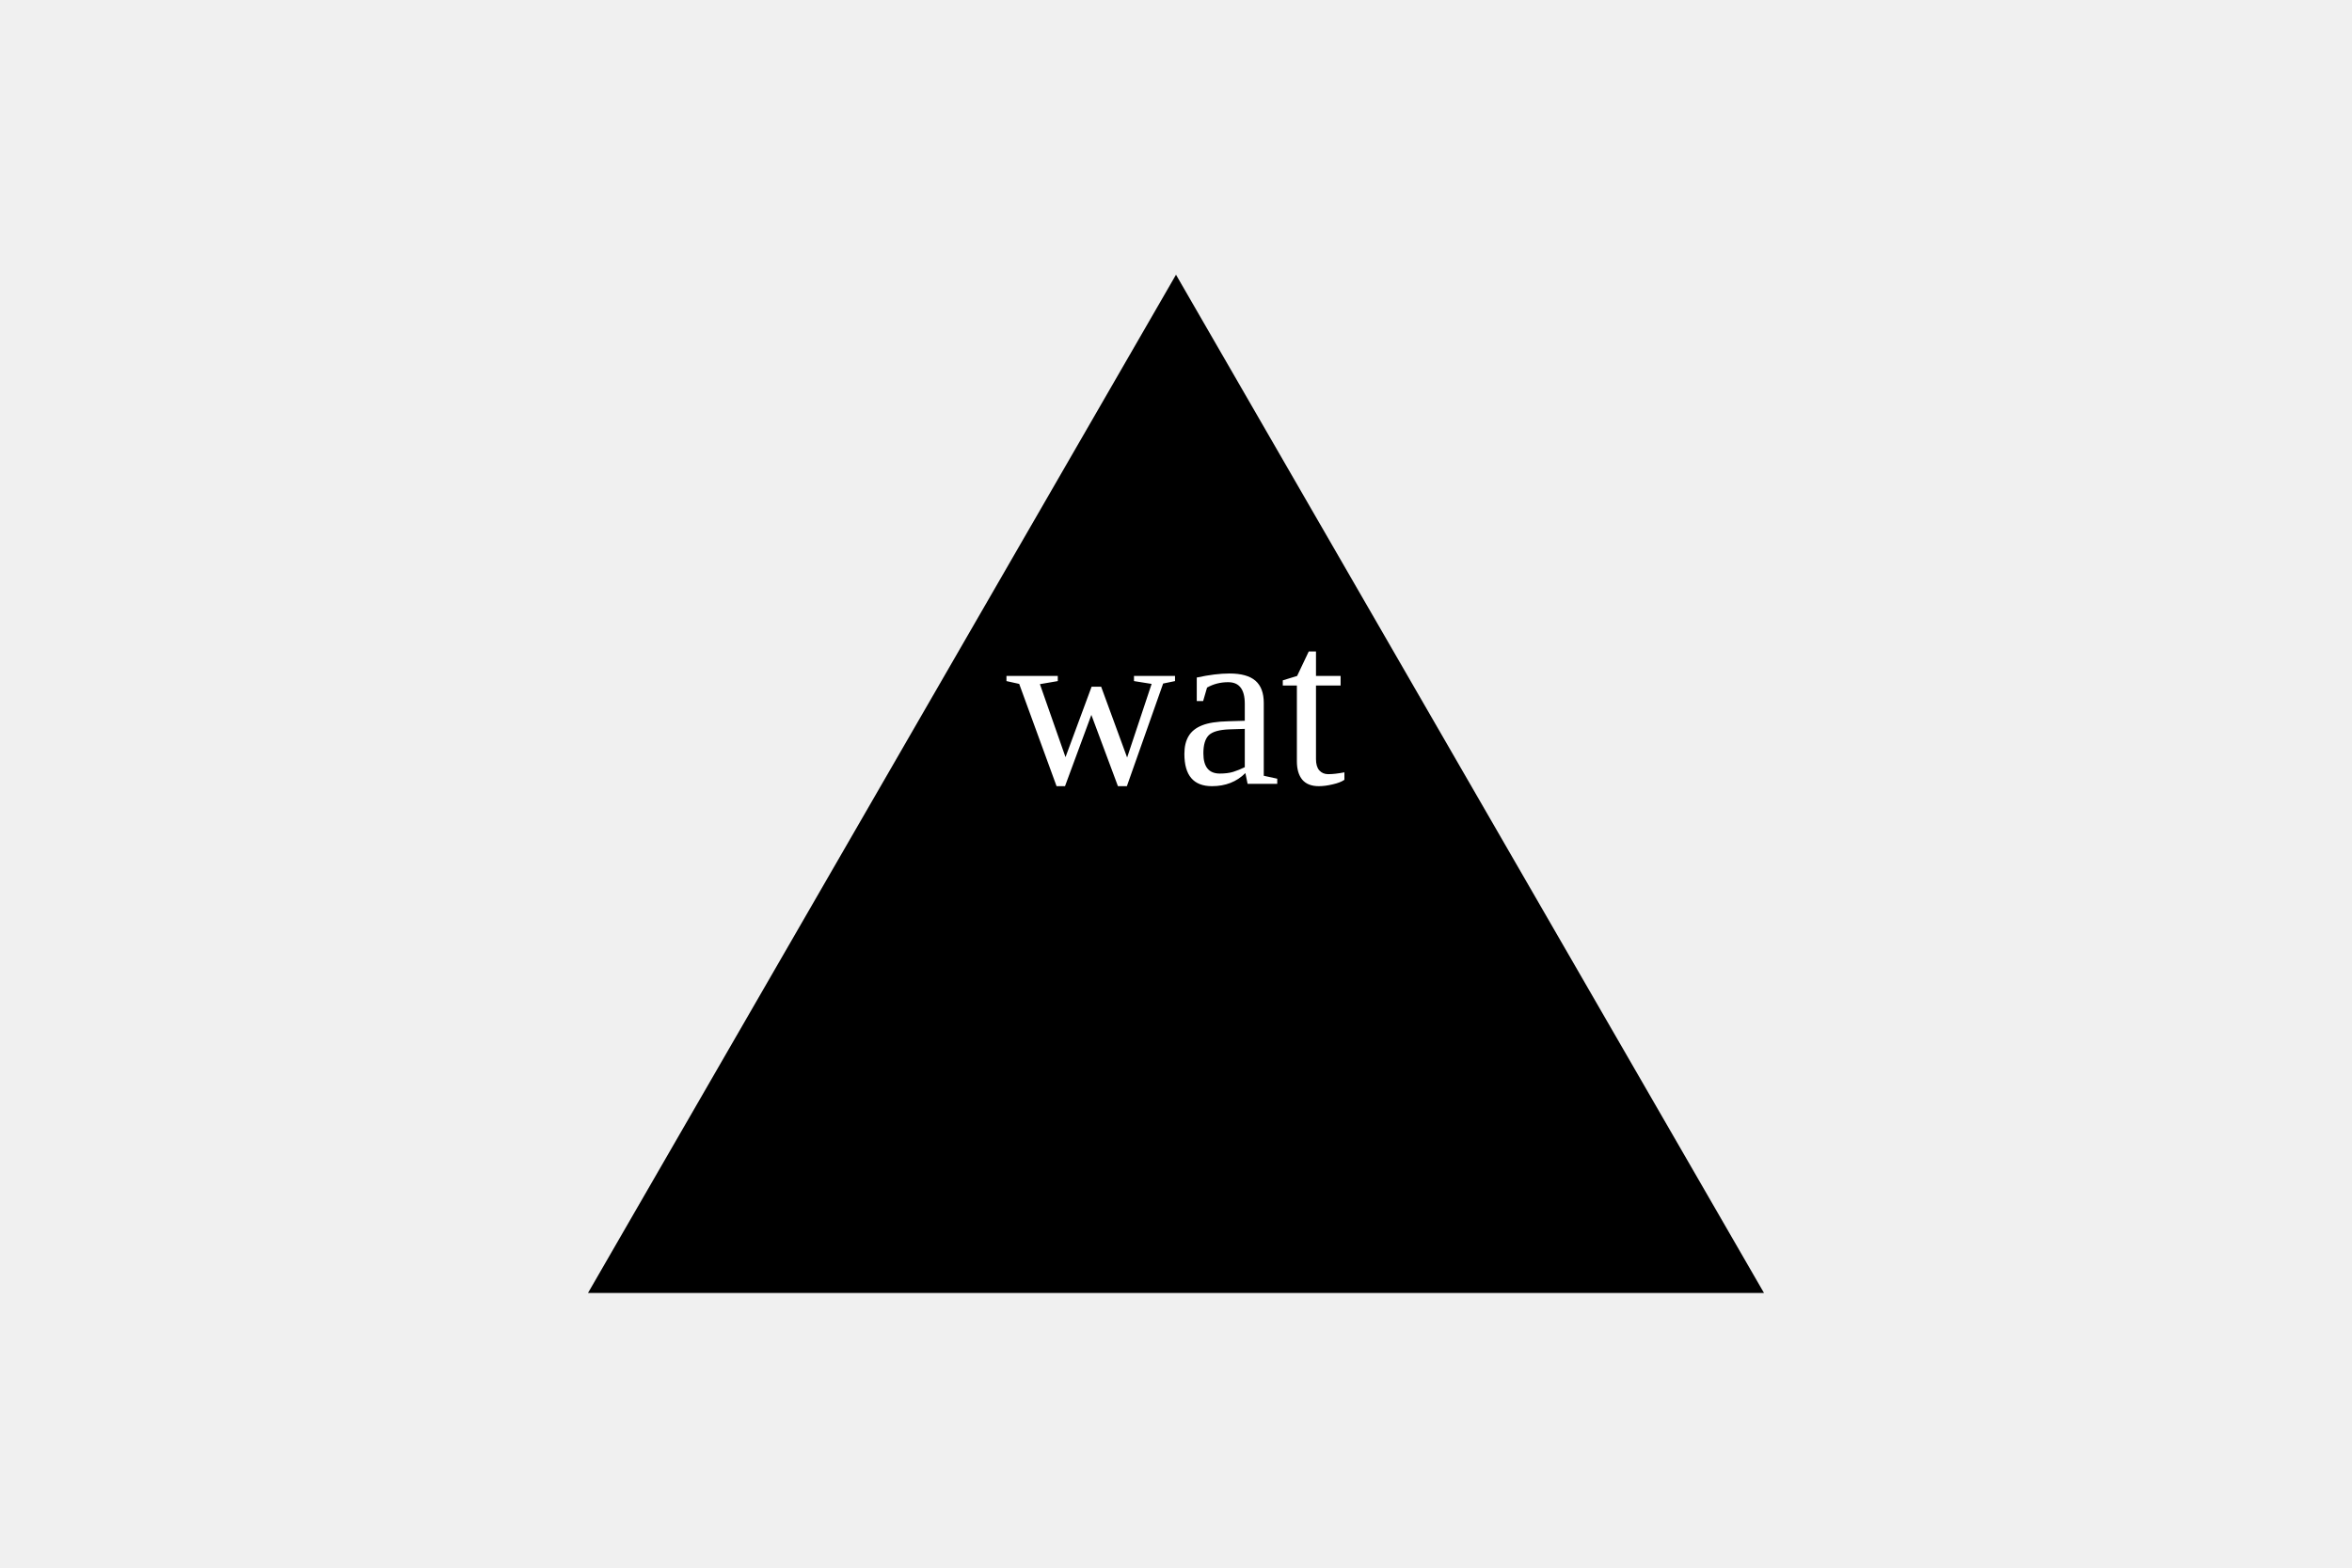
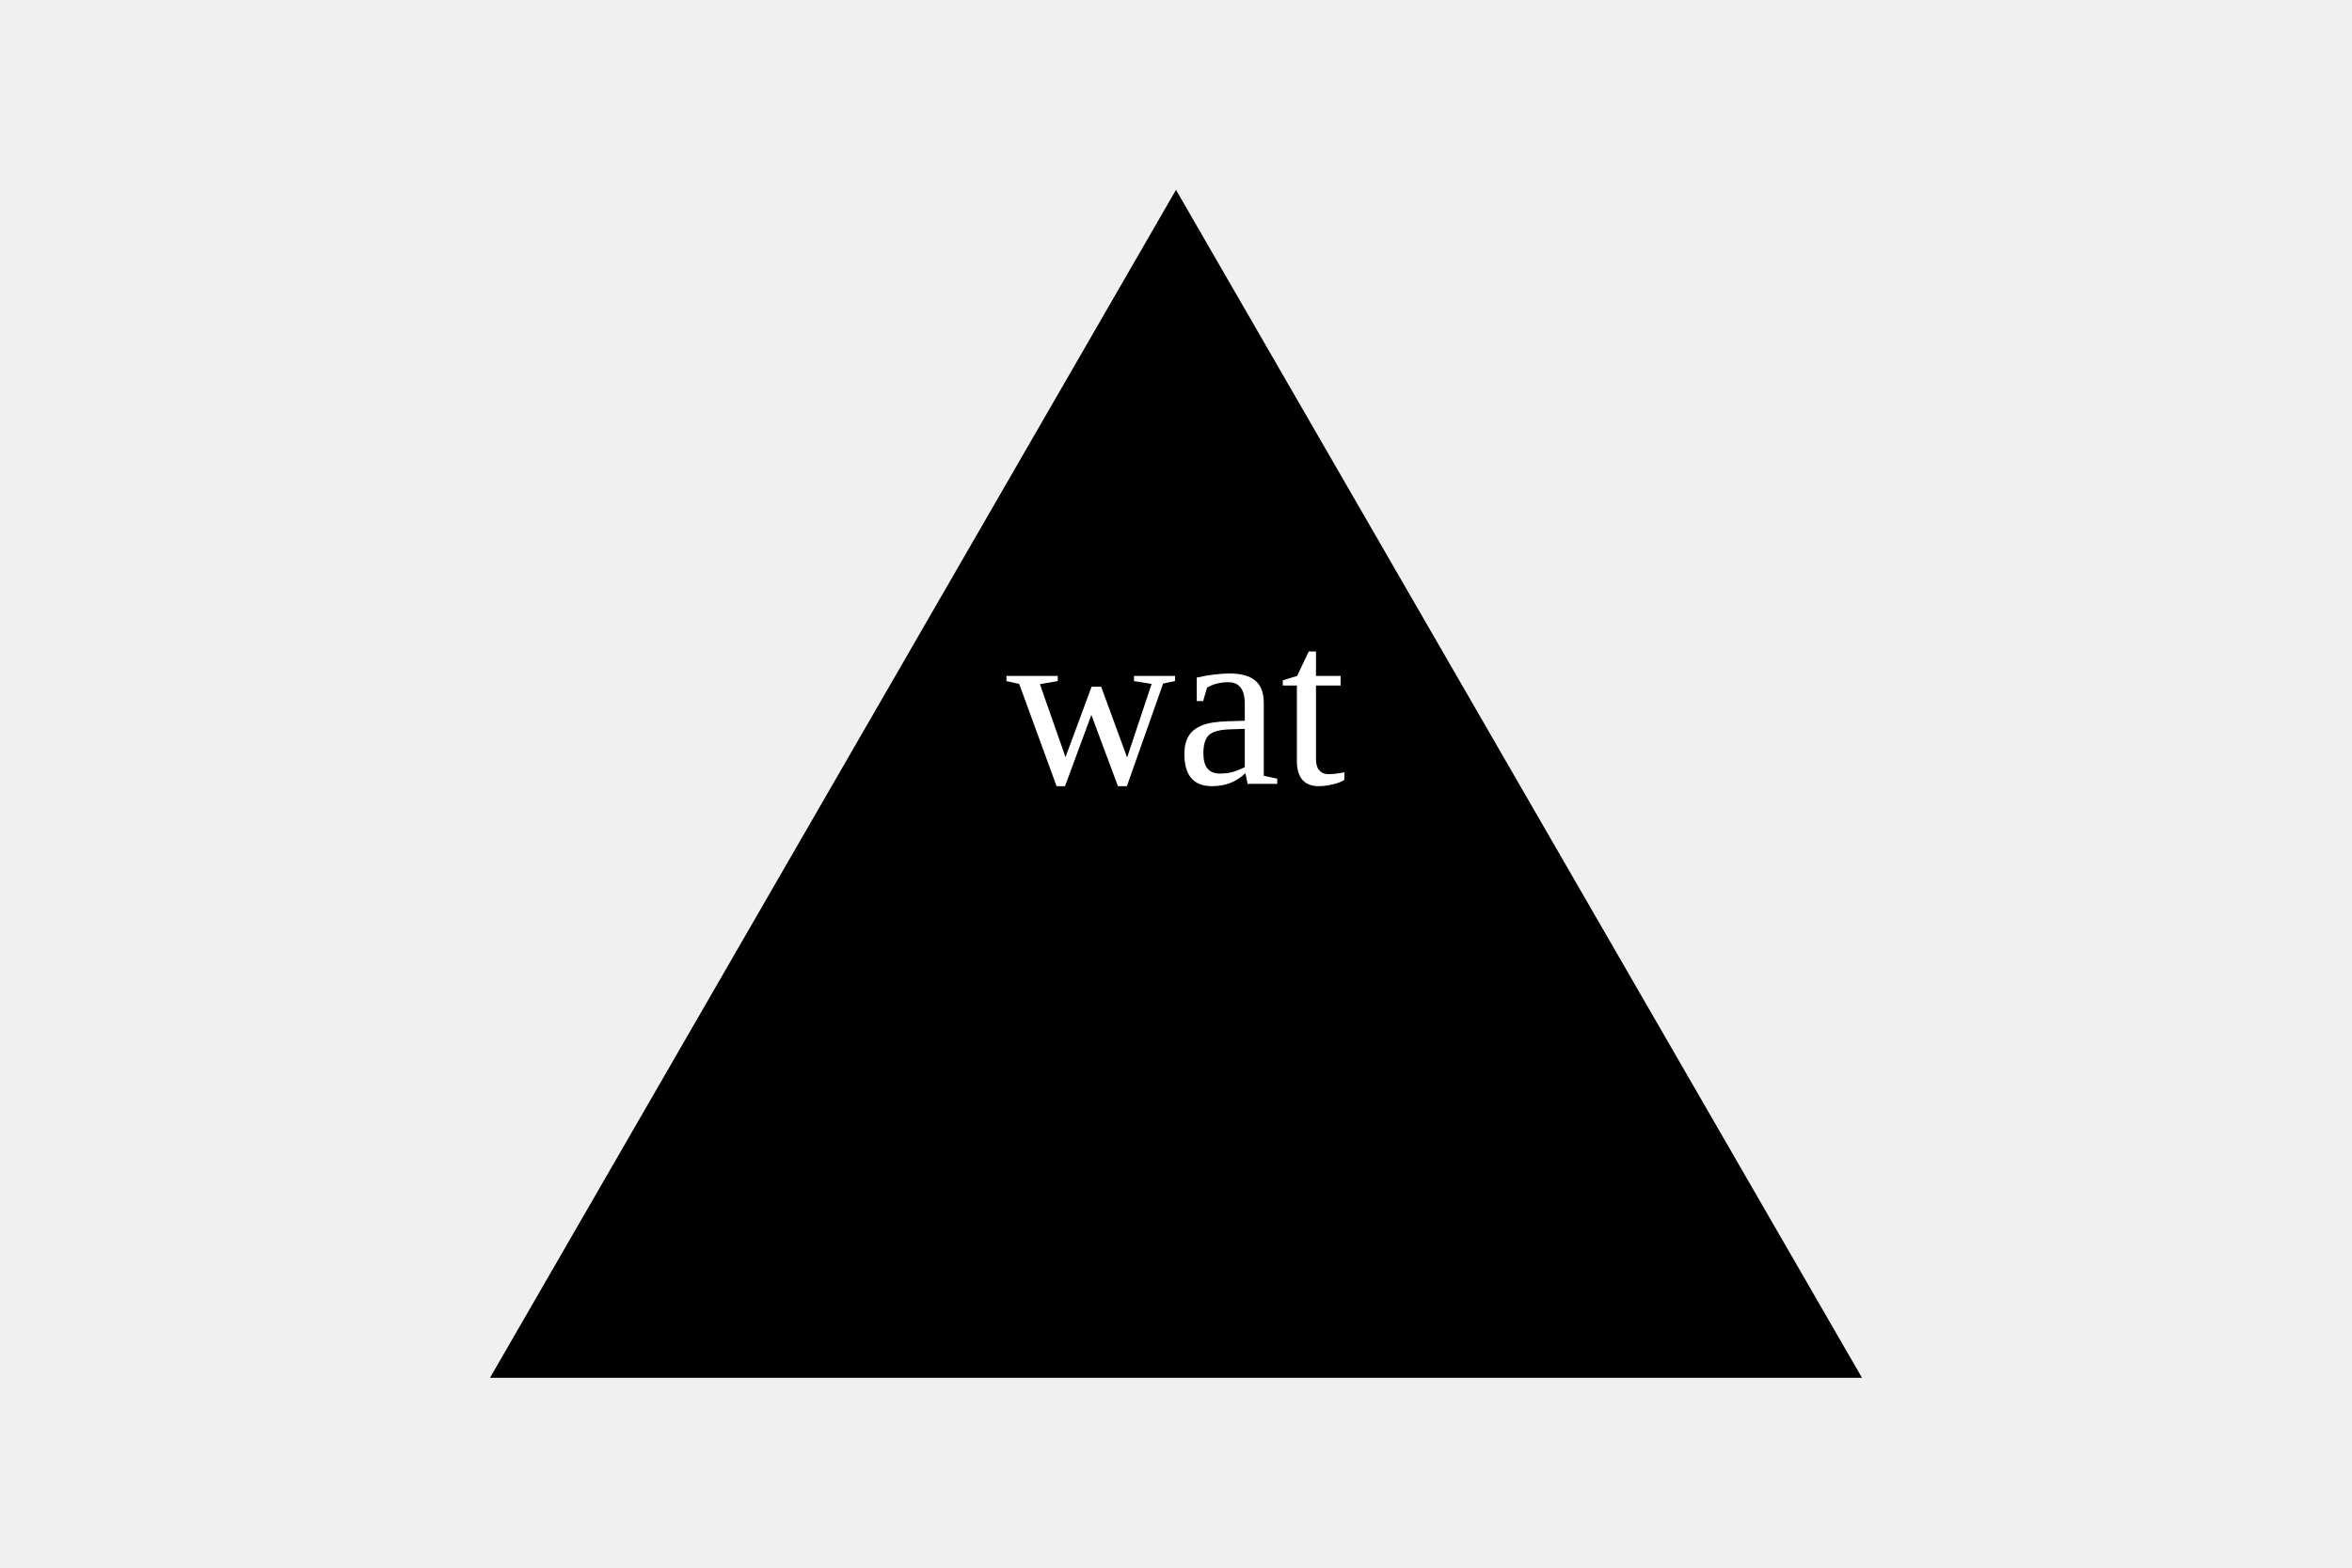
<svg xmlns="http://www.w3.org/2000/svg" version="1.1" width="300" height="200">
-   <polygon points="75,164.952 225,164.952 150,35.048" fill="black" />
+   <polygon points="62.5,175.777 237.5,175.777 150,24.223" fill="black" />
  <text x="150" y="100" font-size="30" text-anchor="middle" fill="white">wat</text>
</svg>
